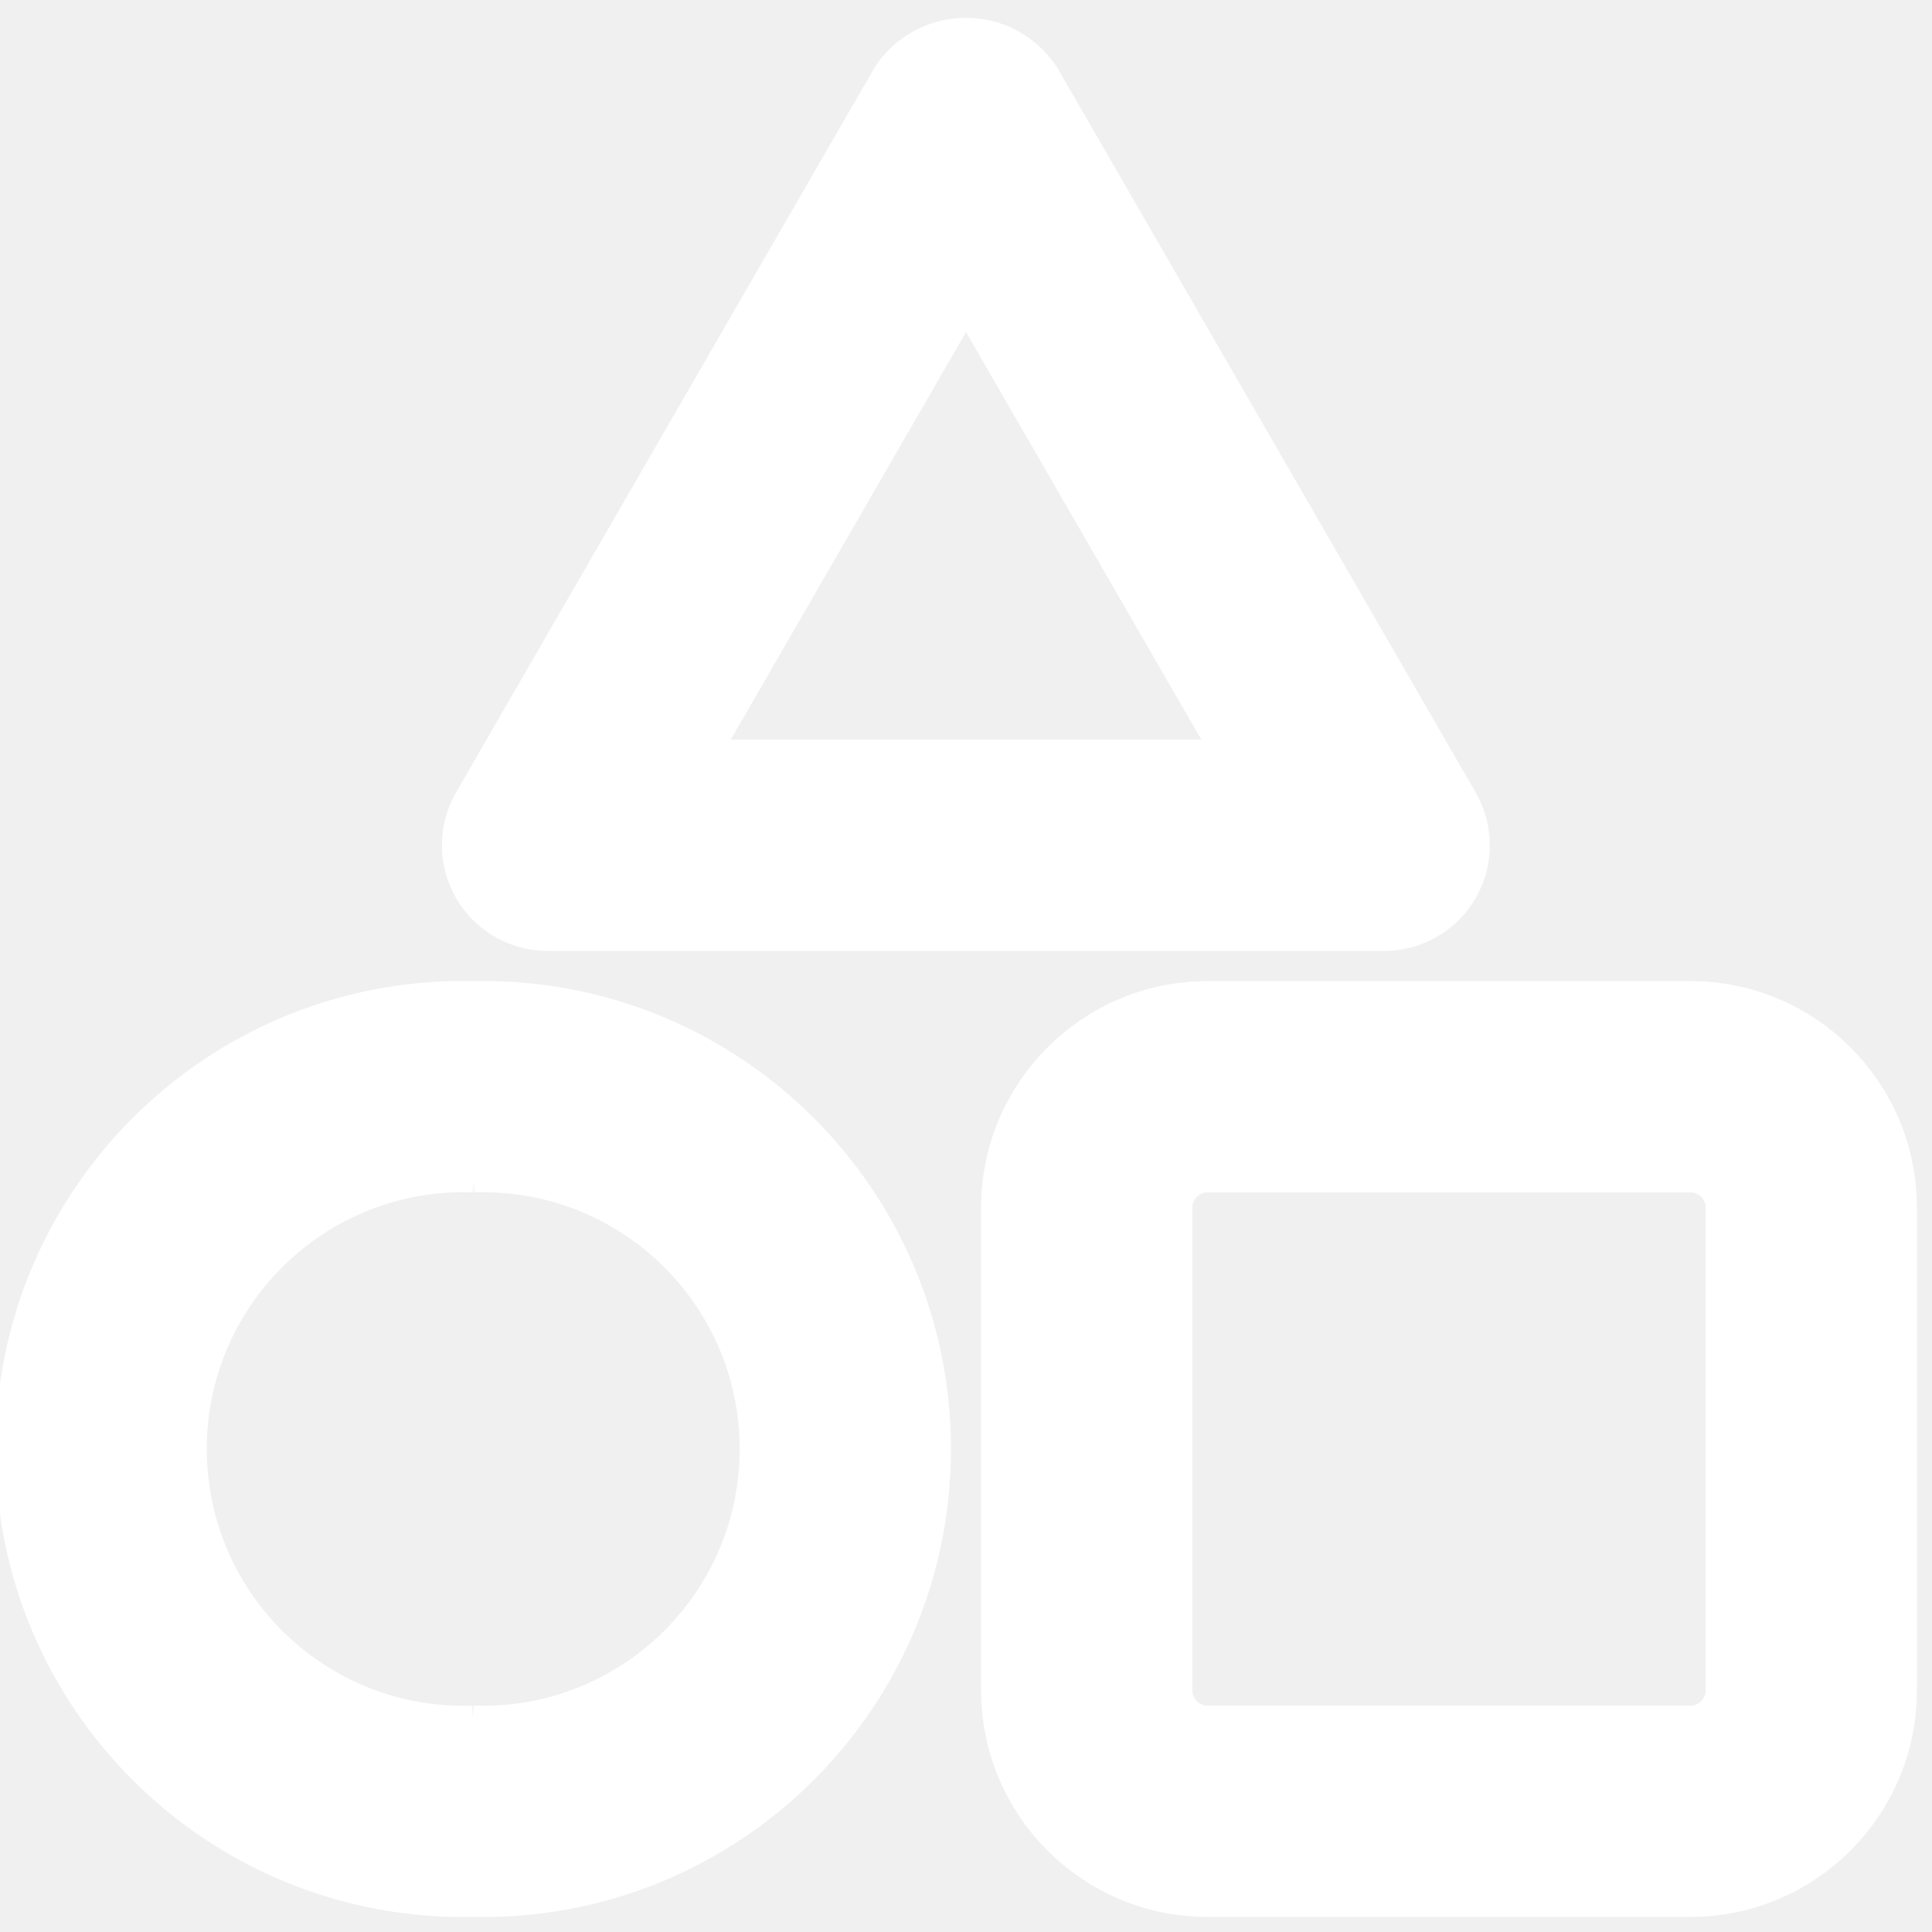
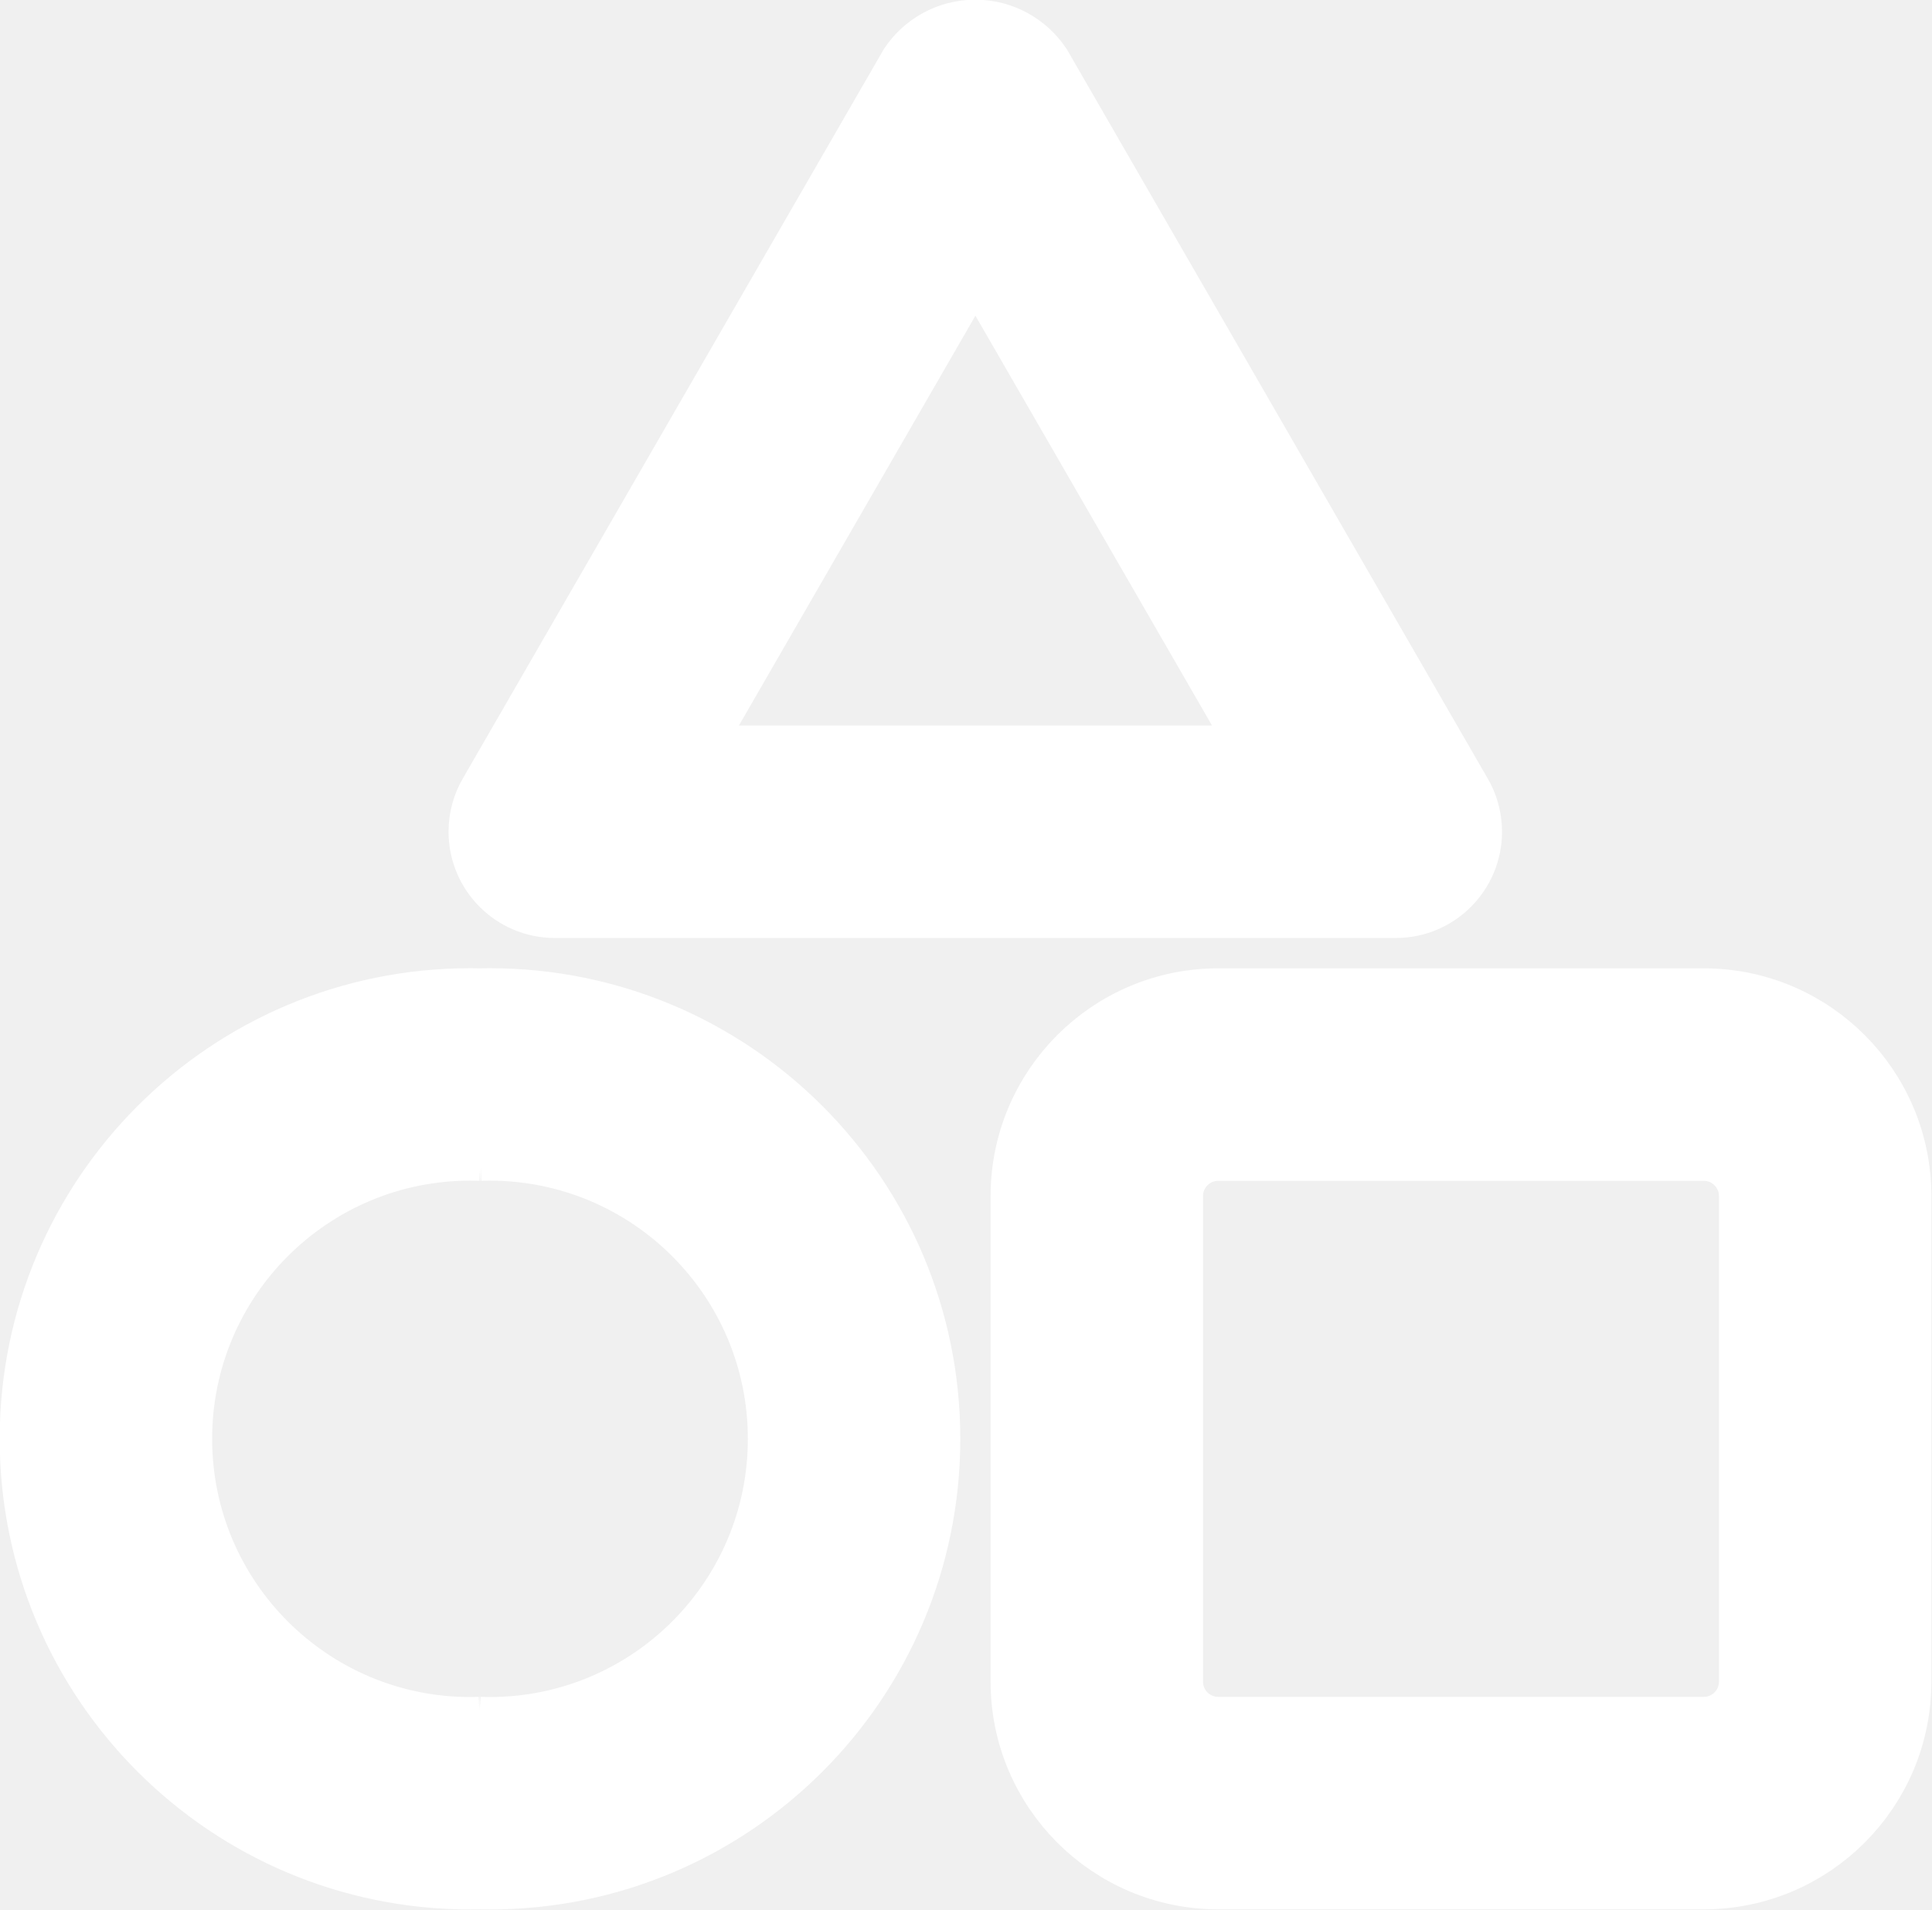
- <svg xmlns="http://www.w3.org/2000/svg" fill="#ffffff" width="800px" height="800px" viewBox="0 0 32 32" version="1.1" stroke="#ffffff">
+ <svg xmlns="http://www.w3.org/2000/svg" fill="#ffffff" version="1.1" stroke="#ffffff" viewBox="-0.07 0.3 31.83 31.46">
  <g id="SVGRepo_bgCarrier" stroke-width="0" />
  <g id="SVGRepo_tracerCarrier" stroke-linecap="round" stroke-linejoin="round" />
  <g id="SVGRepo_iconCarrier">
    <path d="M9.072 15.25h13.855c0.69-0 1.249-0.56 1.249-1.25 0-0.23-0.062-0.446-0.171-0.631l0.003 0.006-6.927-12c-0.237-0.352-0.633-0.58-1.083-0.58s-0.846 0.228-1.080 0.575l-0.003 0.005-6.928 12c-0.105 0.179-0.167 0.395-0.167 0.625 0 0.69 0.56 1.25 1.25 1.25 0 0 0 0 0.001 0h-0zM16 4.5l4.764 8.25h-9.526zM7.838 16.75c-0.048-0.001-0.104-0.002-0.161-0.002-4.005 0-7.252 3.247-7.252 7.252s3.247 7.252 7.252 7.252c0.056 0 0.113-0.001 0.169-0.002l-0.008 0c0.048 0.001 0.104 0.002 0.161 0.002 4.005 0 7.252-3.247 7.252-7.252s-3.247-7.252-7.252-7.252c-0.056 0-0.113 0.001-0.169 0.002l0.008-0zM7.838 28.75c-0.048 0.002-0.103 0.003-0.16 0.003-2.625 0-4.753-2.128-4.753-4.753s2.128-4.753 4.753-4.753c0.056 0 0.112 0.001 0.168 0.003l-0.008-0c0.048-0.002 0.103-0.003 0.16-0.003 2.625 0 4.753 2.128 4.753 4.753s-2.128 4.753-4.753 4.753c-0.056 0-0.112-0.001-0.168-0.003l0.008 0zM28 16.75h-8c-1.794 0.001-3.249 1.456-3.25 3.25v8c0.001 1.794 1.456 3.249 3.25 3.25h8c1.794-0.001 3.249-1.456 3.25-3.25v-8c-0.001-1.794-1.456-3.249-3.25-3.25h-0zM28.75 28c-0 0.414-0.336 0.75-0.75 0.75h-8c-0.414-0-0.75-0.336-0.75-0.75v0-8c0-0.414 0.336-0.75 0.75-0.75h8c0.414 0 0.75 0.336 0.75 0.75v0z" />
  </g>
</svg>
